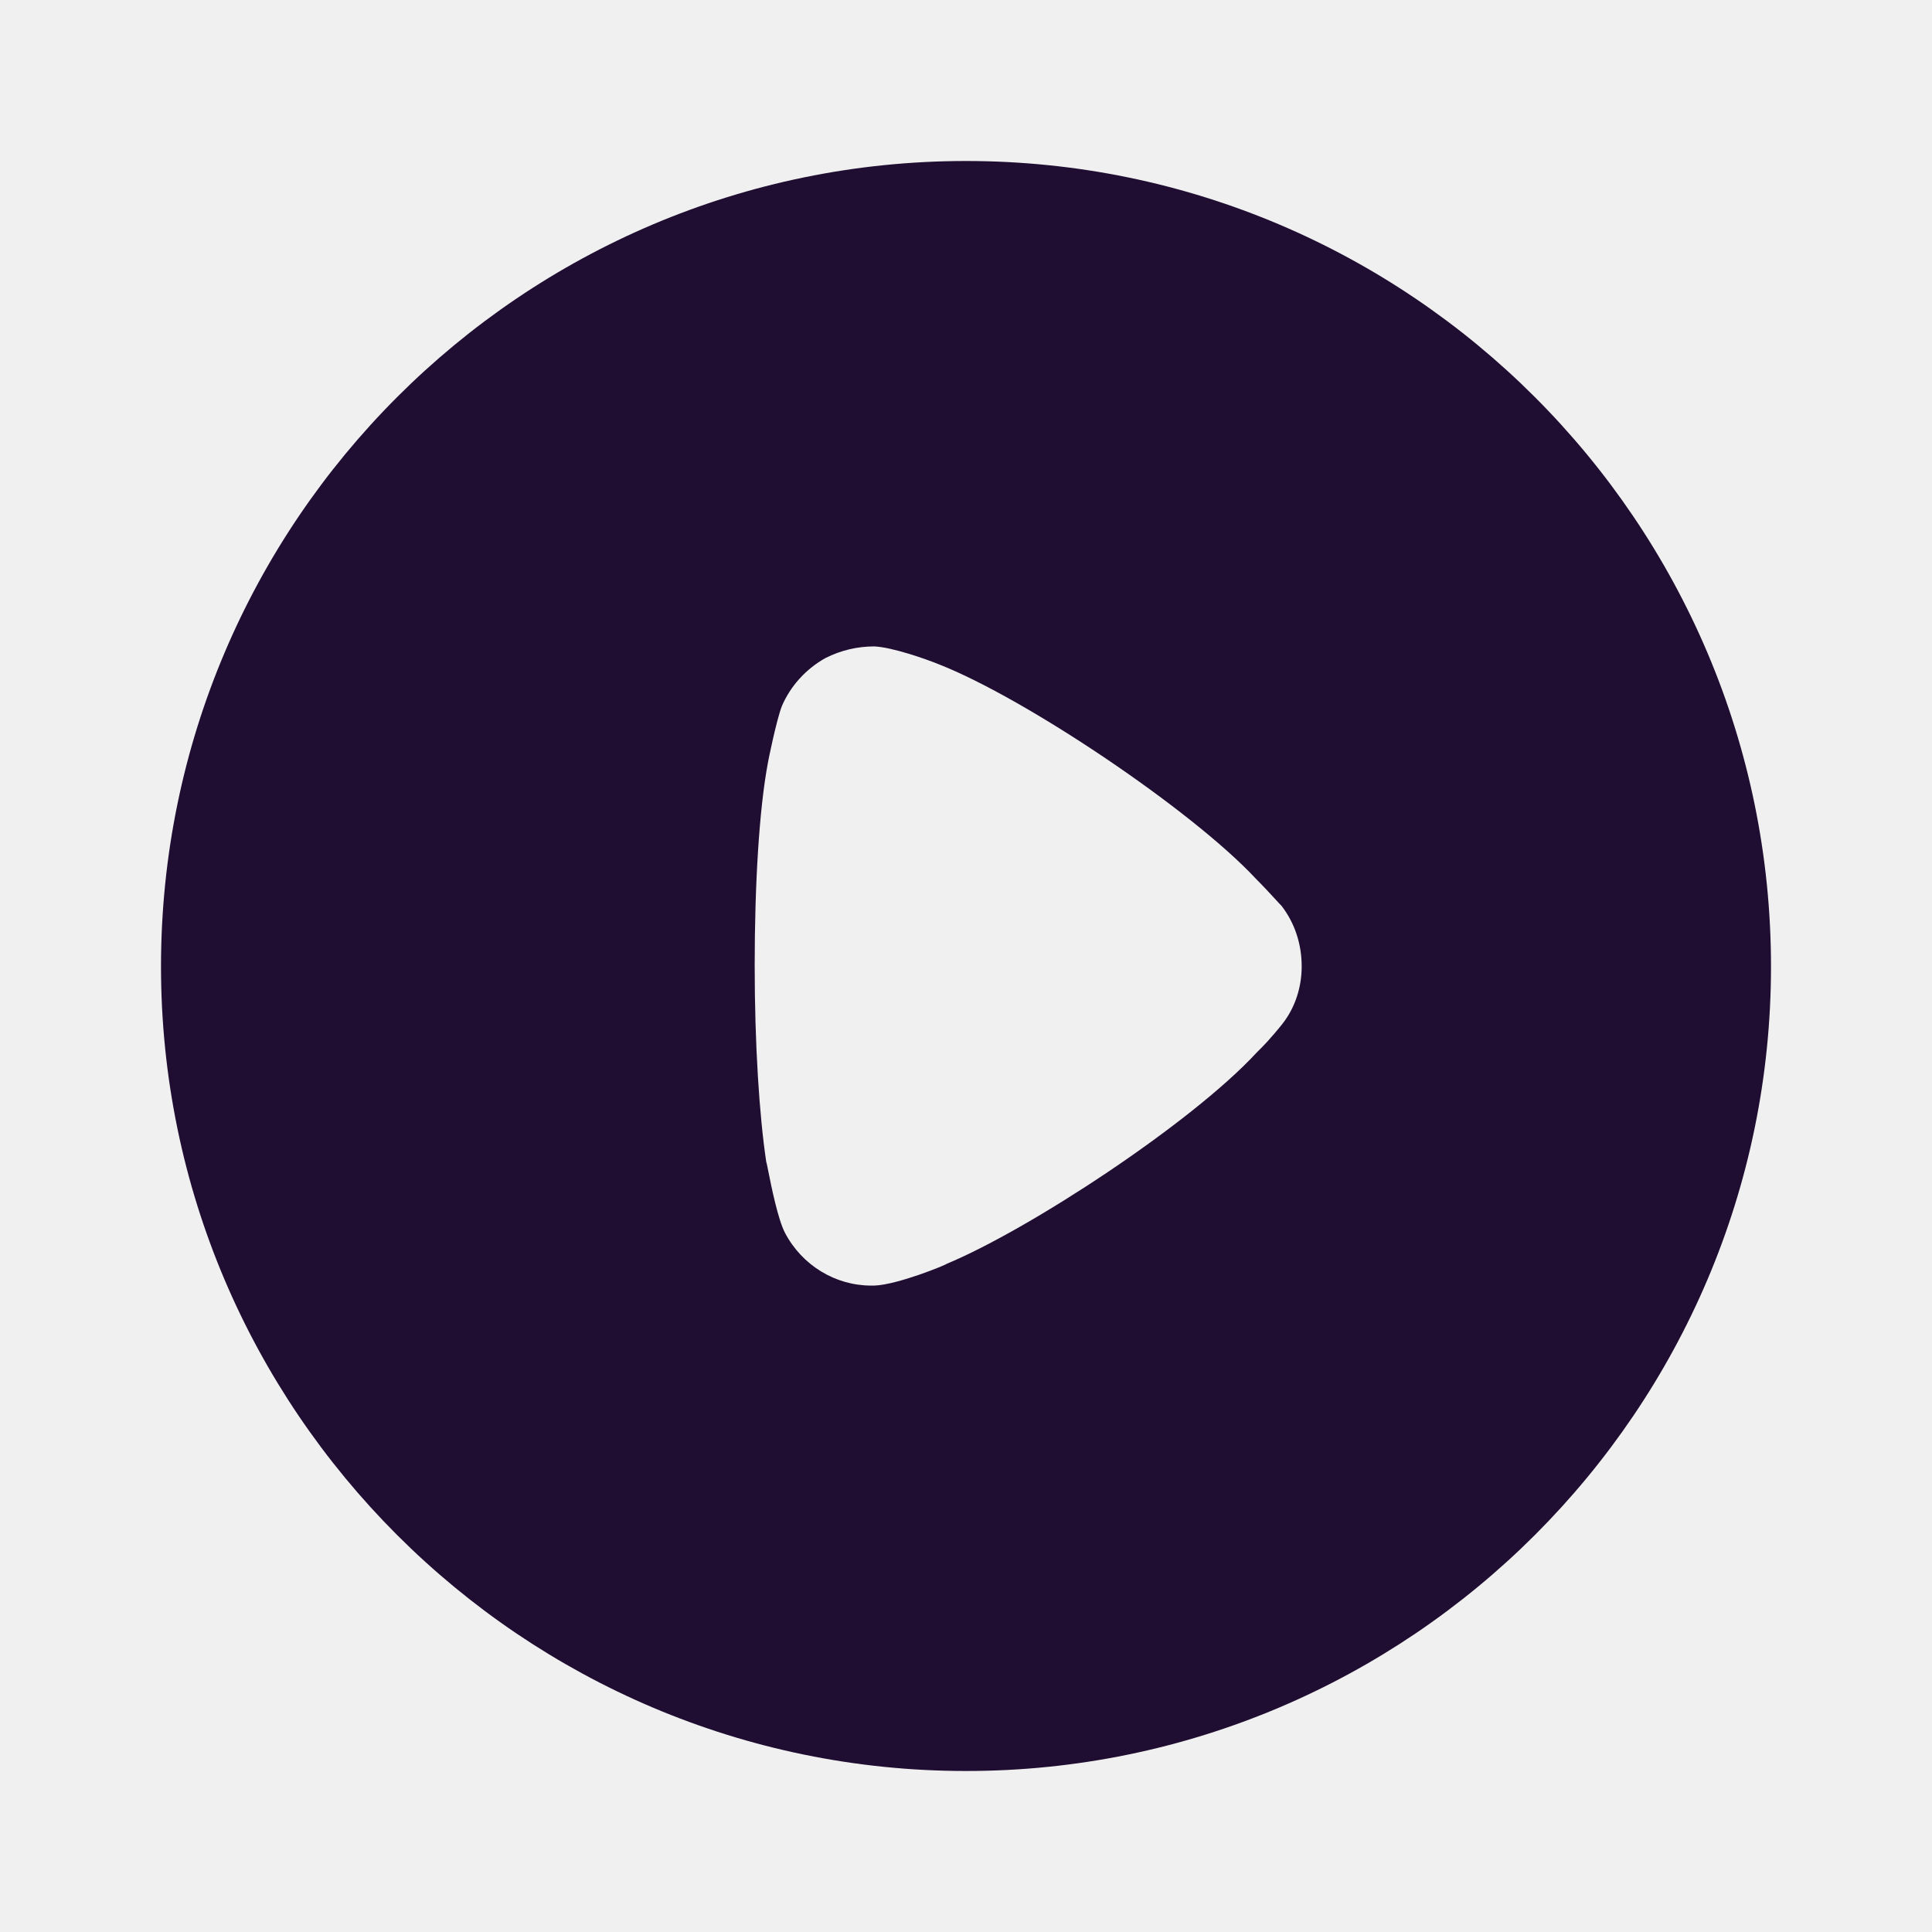
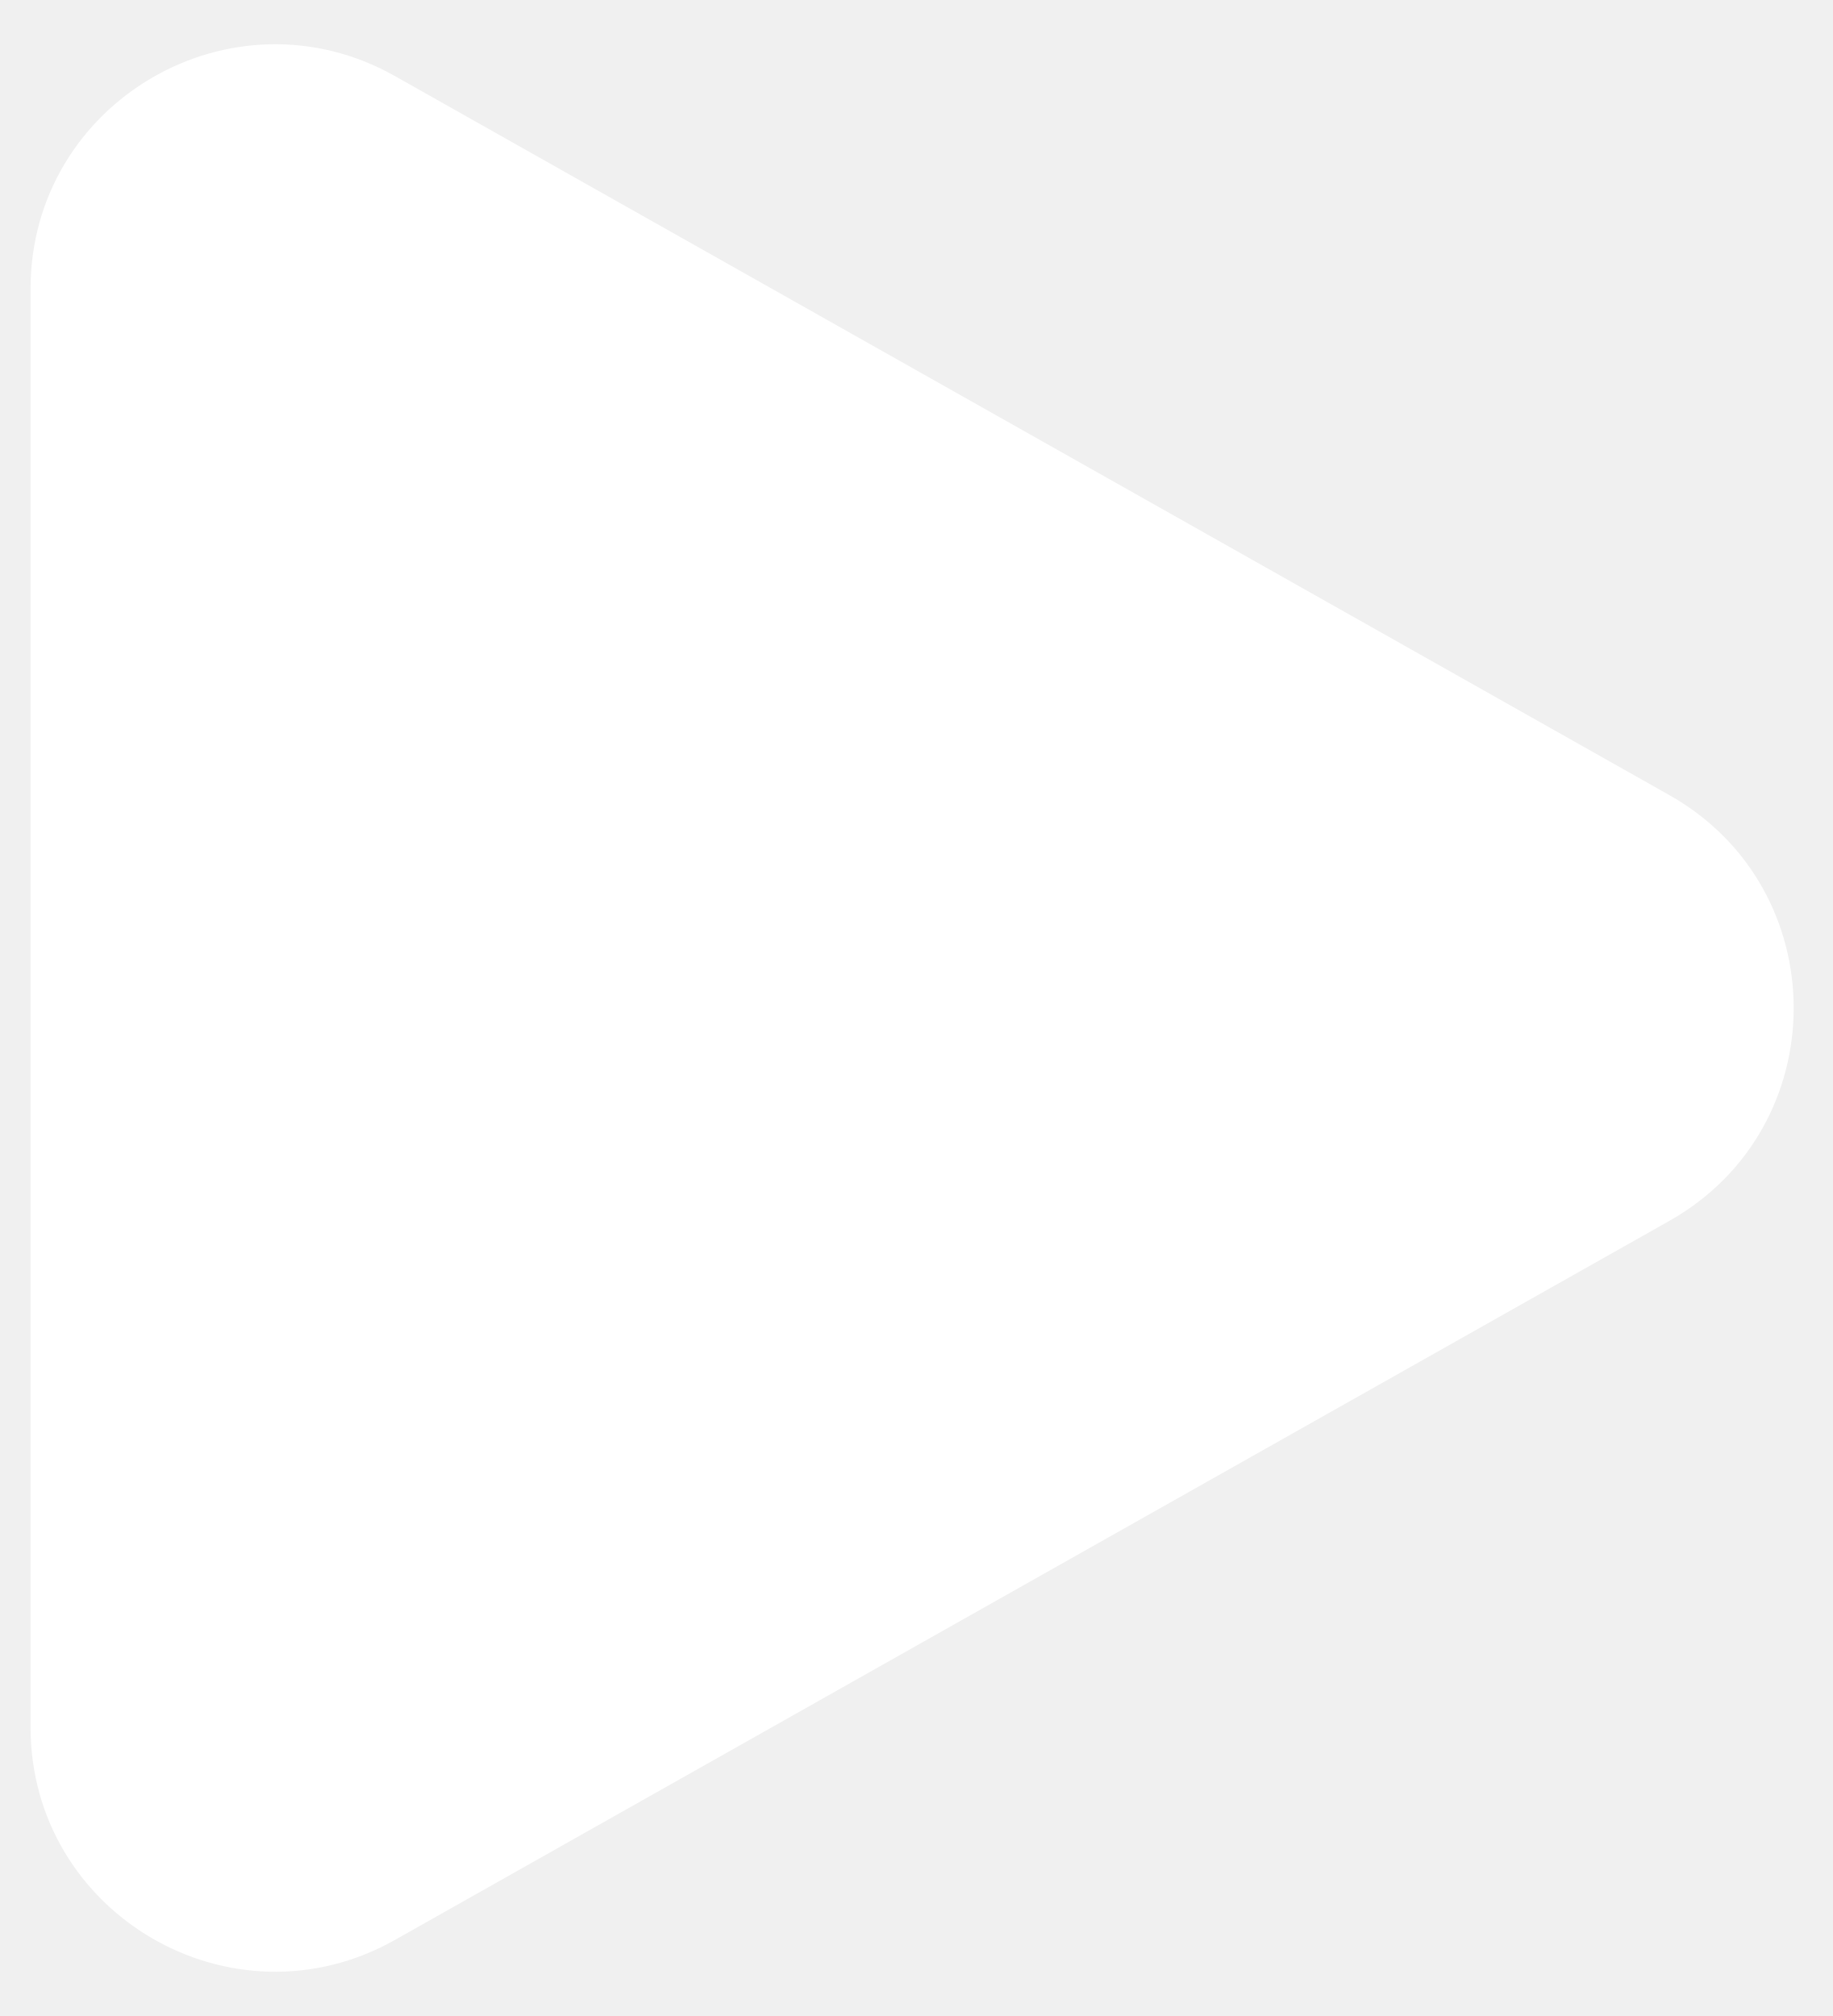
- <svg xmlns="http://www.w3.org/2000/svg" width="24" height="24" viewBox="0 0 24 24" fill="none">
-   <path fill-rule="evenodd" clip-rule="evenodd" d="M2 12.006C2 6.486 6.488 2 12 2C17.512 2 22 6.486 22 12.006C22 17.514 17.512 22 12 22C6.488 22 2 17.514 2 12.006ZM15.668 13.018C15.774 12.912 15.909 12.748 15.938 12.709C16.093 12.507 16.17 12.256 16.17 12.006C16.17 11.725 16.083 11.464 15.919 11.252C15.905 11.239 15.879 11.21 15.845 11.173C15.781 11.103 15.688 11.003 15.6 10.915C14.809 10.066 12.743 8.676 11.662 8.252C11.498 8.185 11.083 8.04 10.861 8.03C10.649 8.03 10.446 8.078 10.253 8.175C10.012 8.31 9.819 8.522 9.712 8.773C9.645 8.946 9.539 9.467 9.539 9.477C9.432 10.046 9.375 10.973 9.375 11.995C9.375 12.971 9.432 13.857 9.519 14.436C9.522 14.438 9.53 14.48 9.543 14.544C9.582 14.74 9.664 15.147 9.751 15.314C9.963 15.719 10.378 15.97 10.822 15.97H10.861C11.151 15.96 11.759 15.71 11.759 15.7C12.782 15.275 14.799 13.954 15.61 13.076L15.668 13.018Z" fill="#200E32" />
+ <svg xmlns="http://www.w3.org/2000/svg" width="30" height="33" viewBox="0 0 30 33" fill="none">
+   <path d="M27.326 13.016C30.038 14.547 30.038 18.453 27.326 19.984L6.466 31.754C3.799 33.258 0.5 31.331 0.5 28.27L0.5 4.73C0.5 1.669 3.799 -0.258 6.466 1.246L27.326 13.016Z" fill="white" />
</svg>
